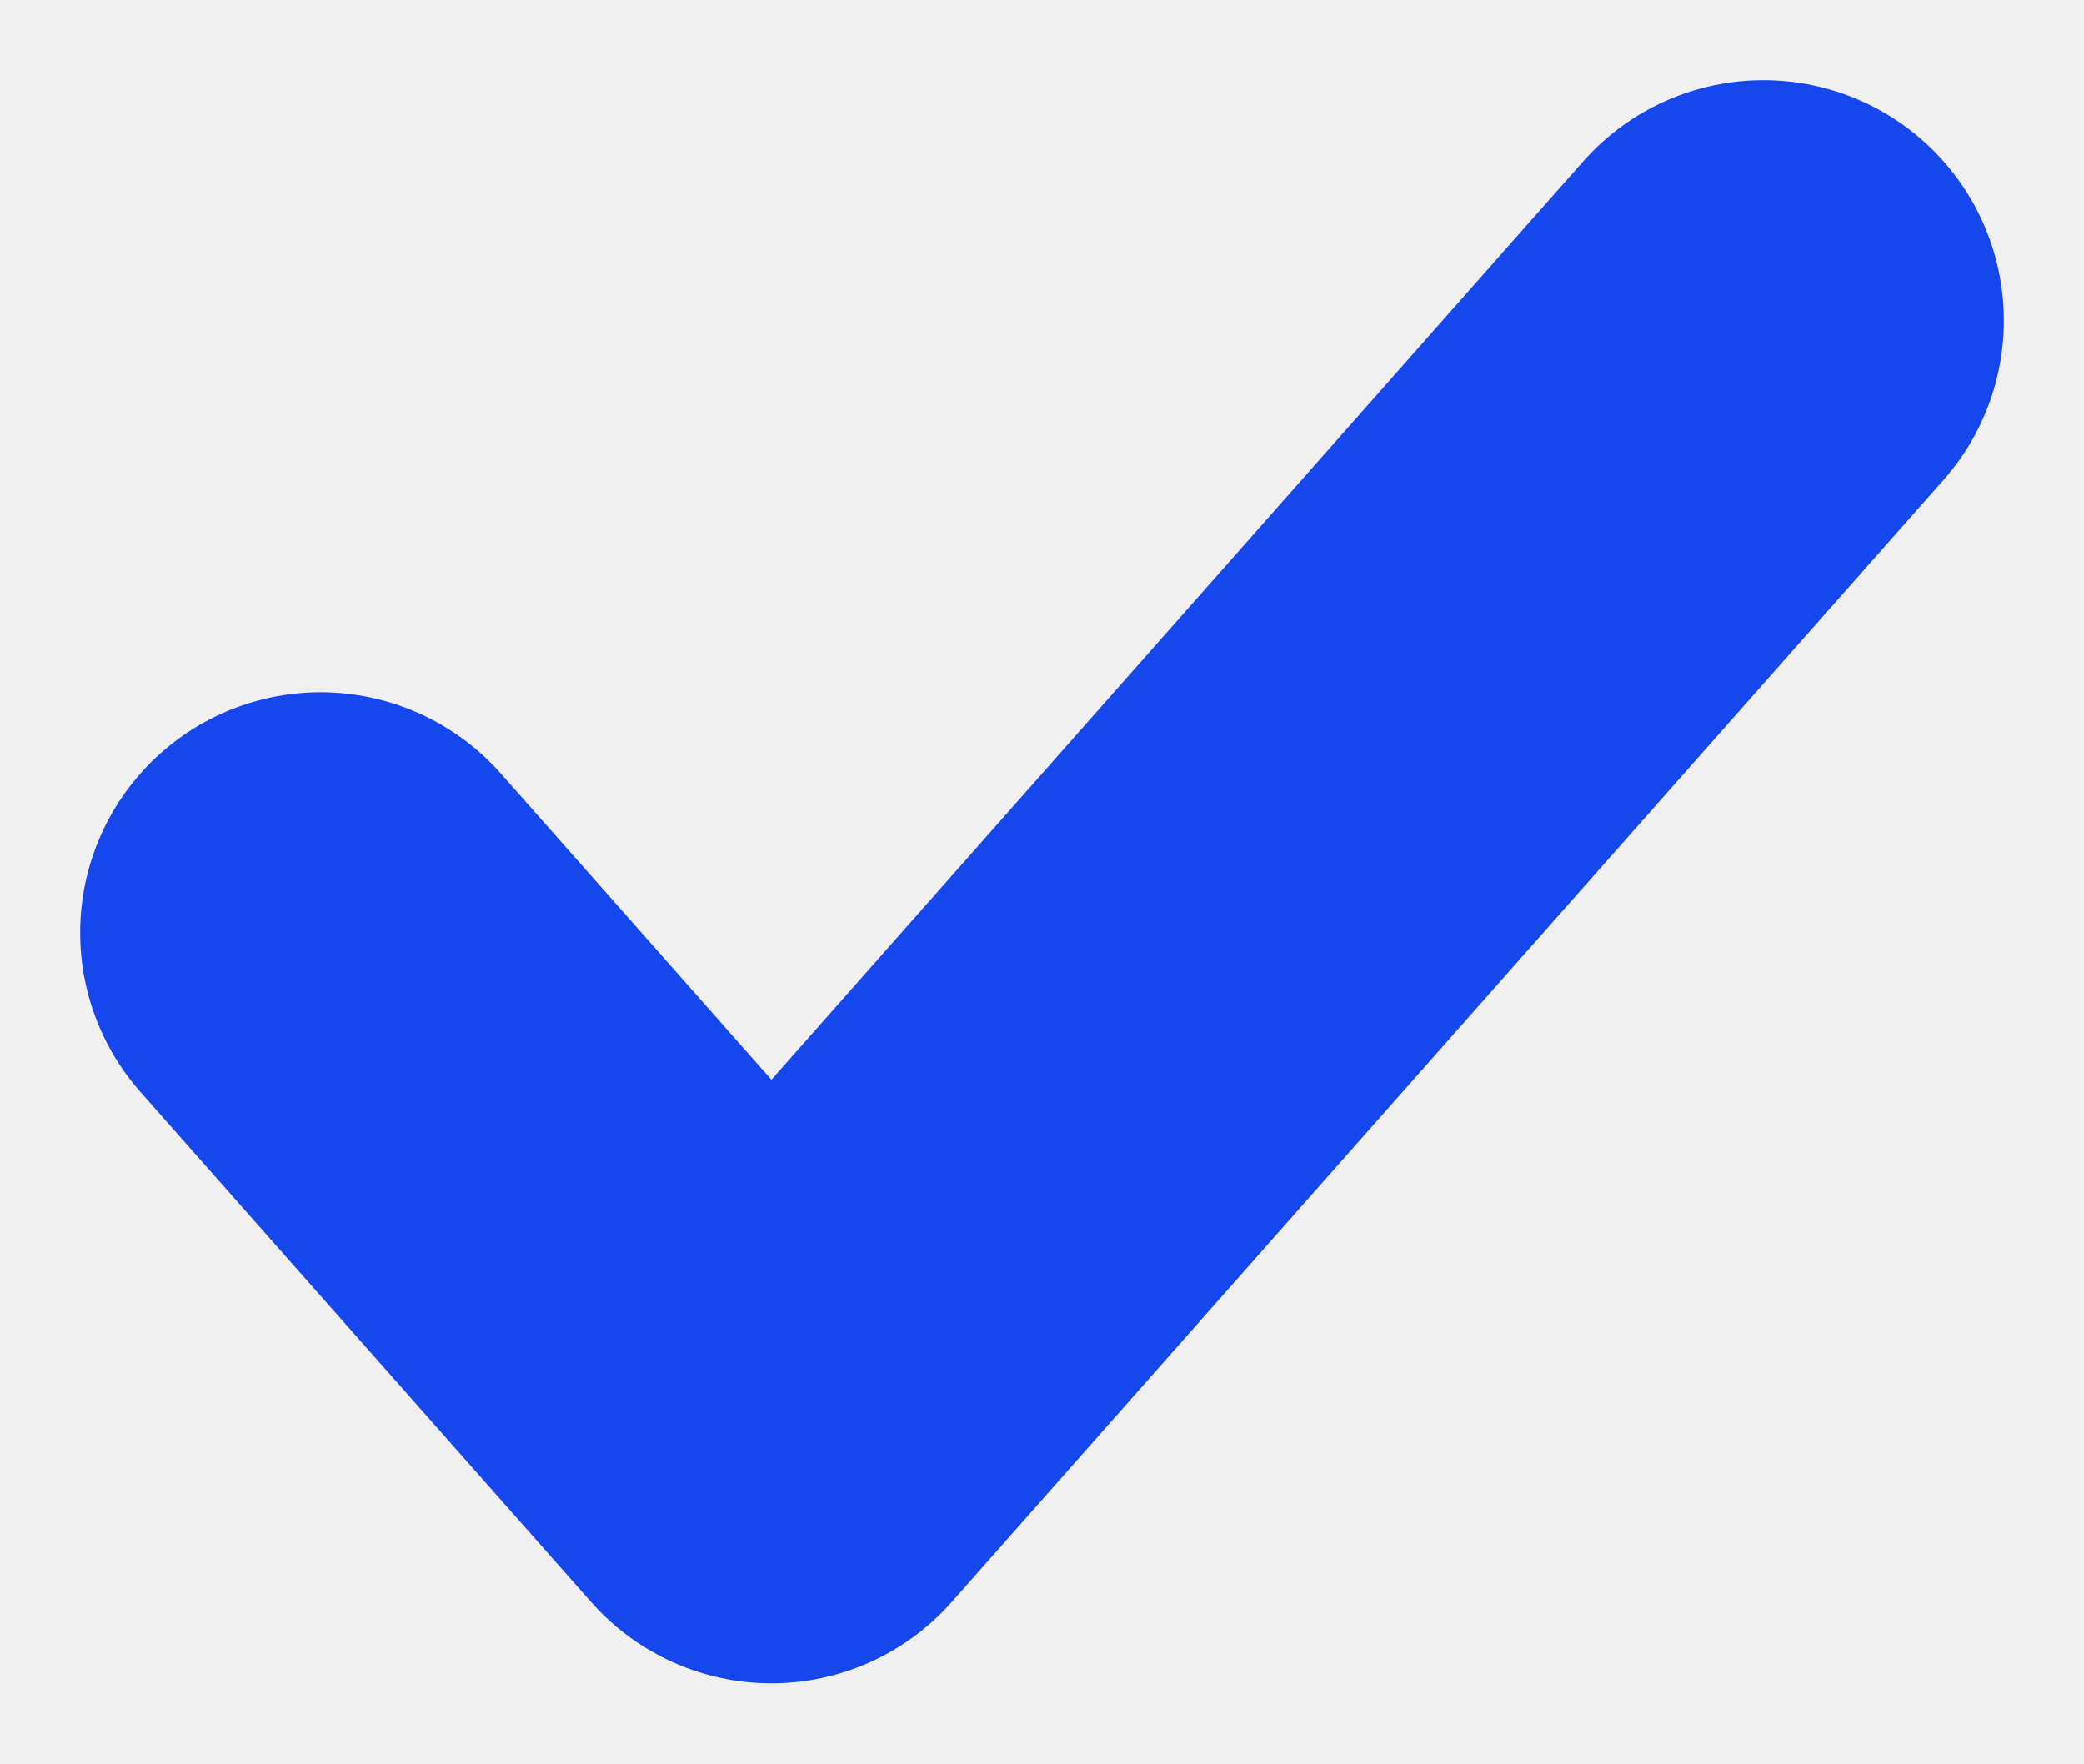
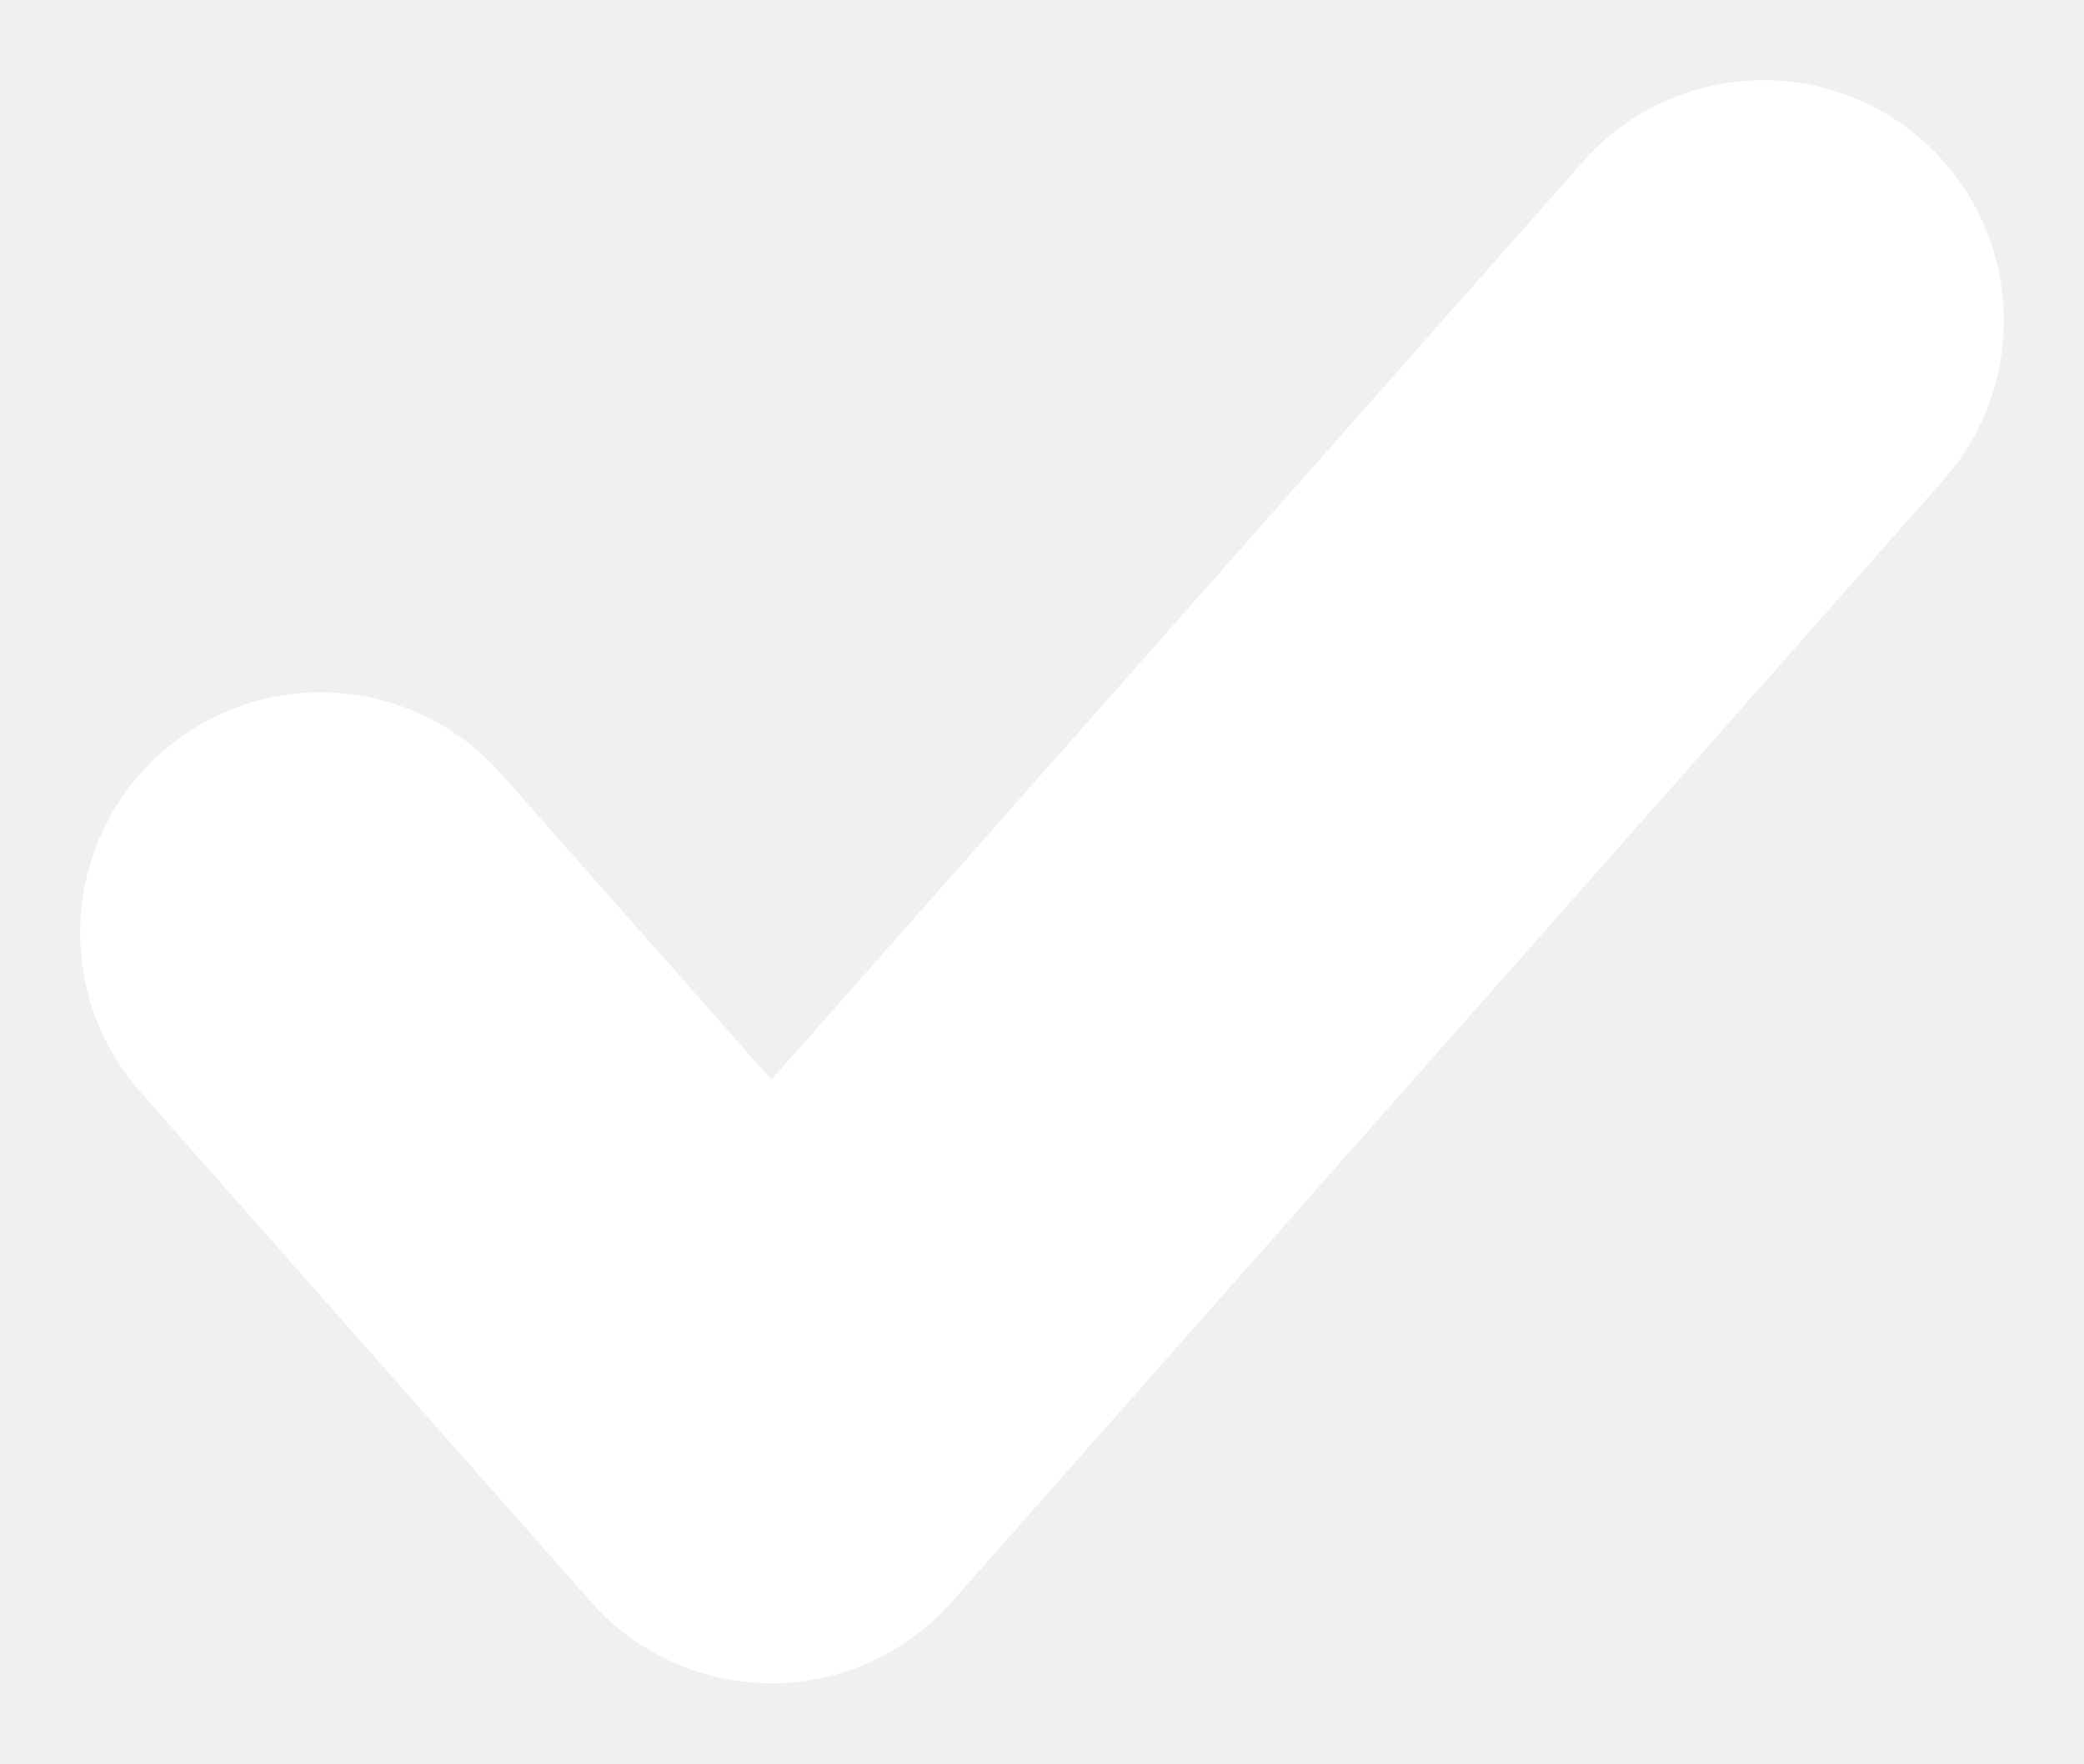
<svg xmlns="http://www.w3.org/2000/svg" width="13" height="11" viewBox="0 0 13 11" fill="none">
-   <path d="M11 2L4.812 9L2 5.818" stroke="#1647ED" stroke-width="3" stroke-linecap="round" stroke-linejoin="round" />
+   <path d="M11 2L4.812 9L2 5.818" stroke="#FFFFFF" stroke-width="3" stroke-linecap="round" stroke-linejoin="round" />
</svg>
